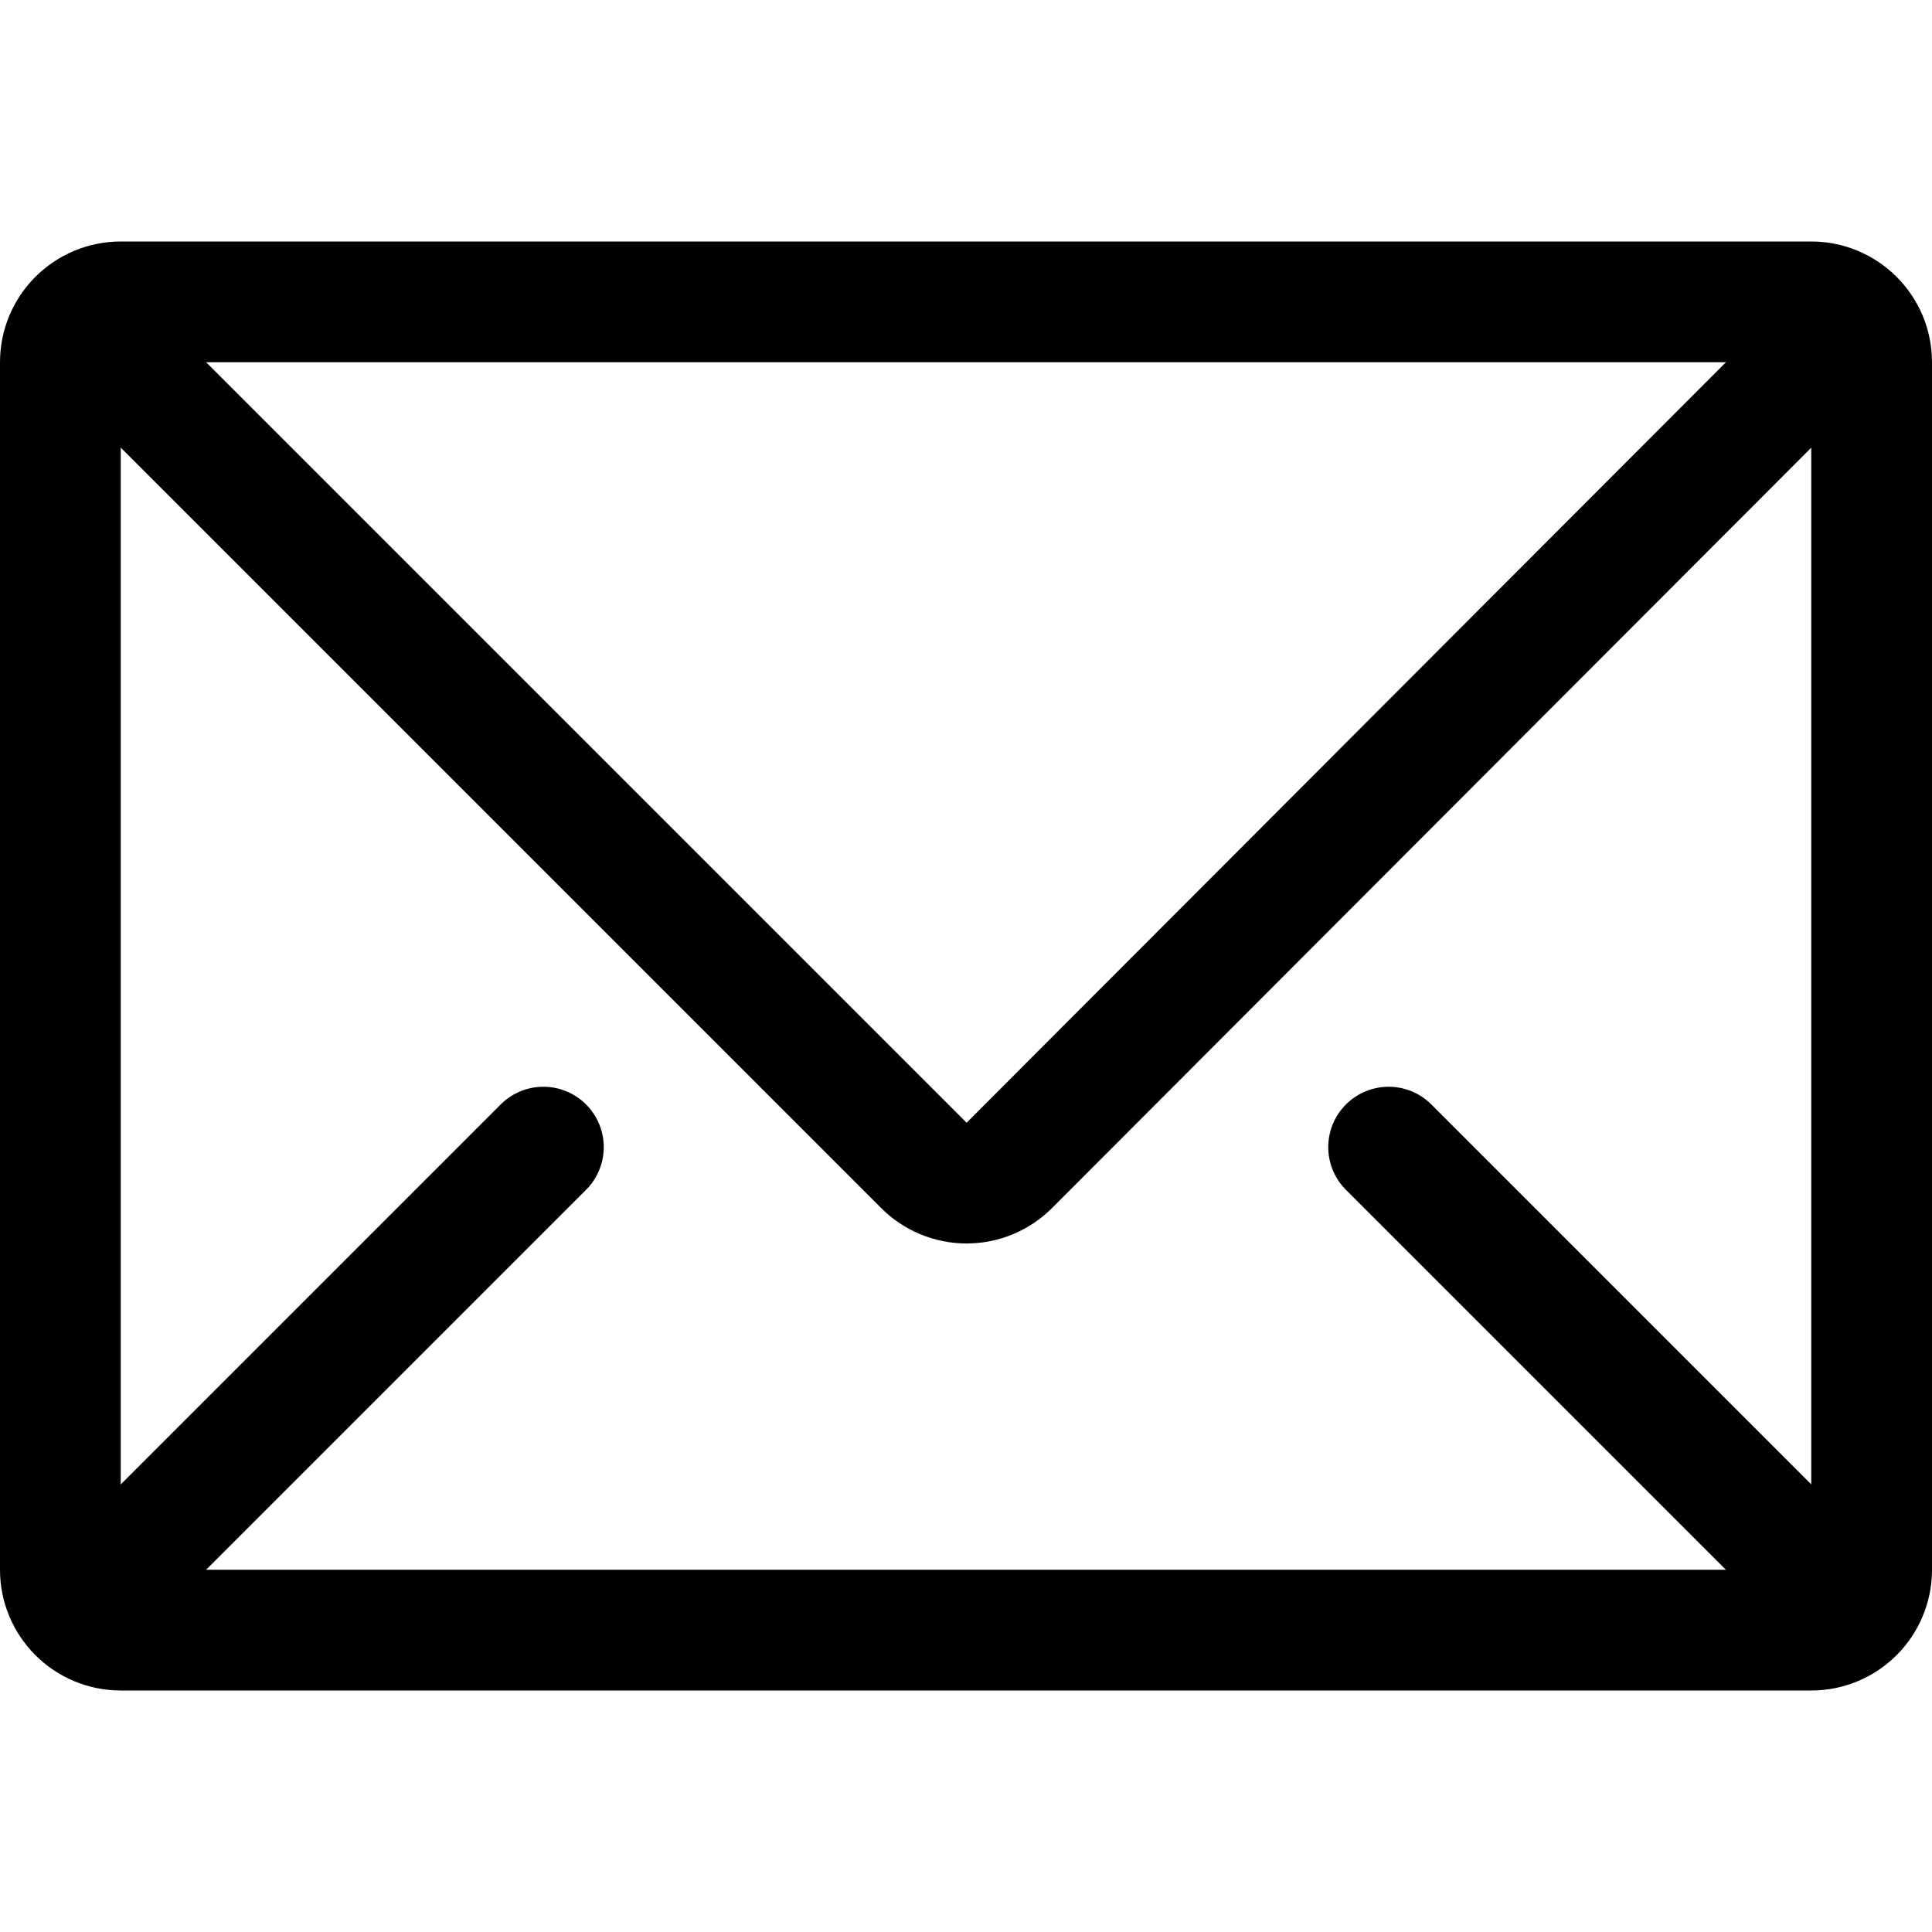
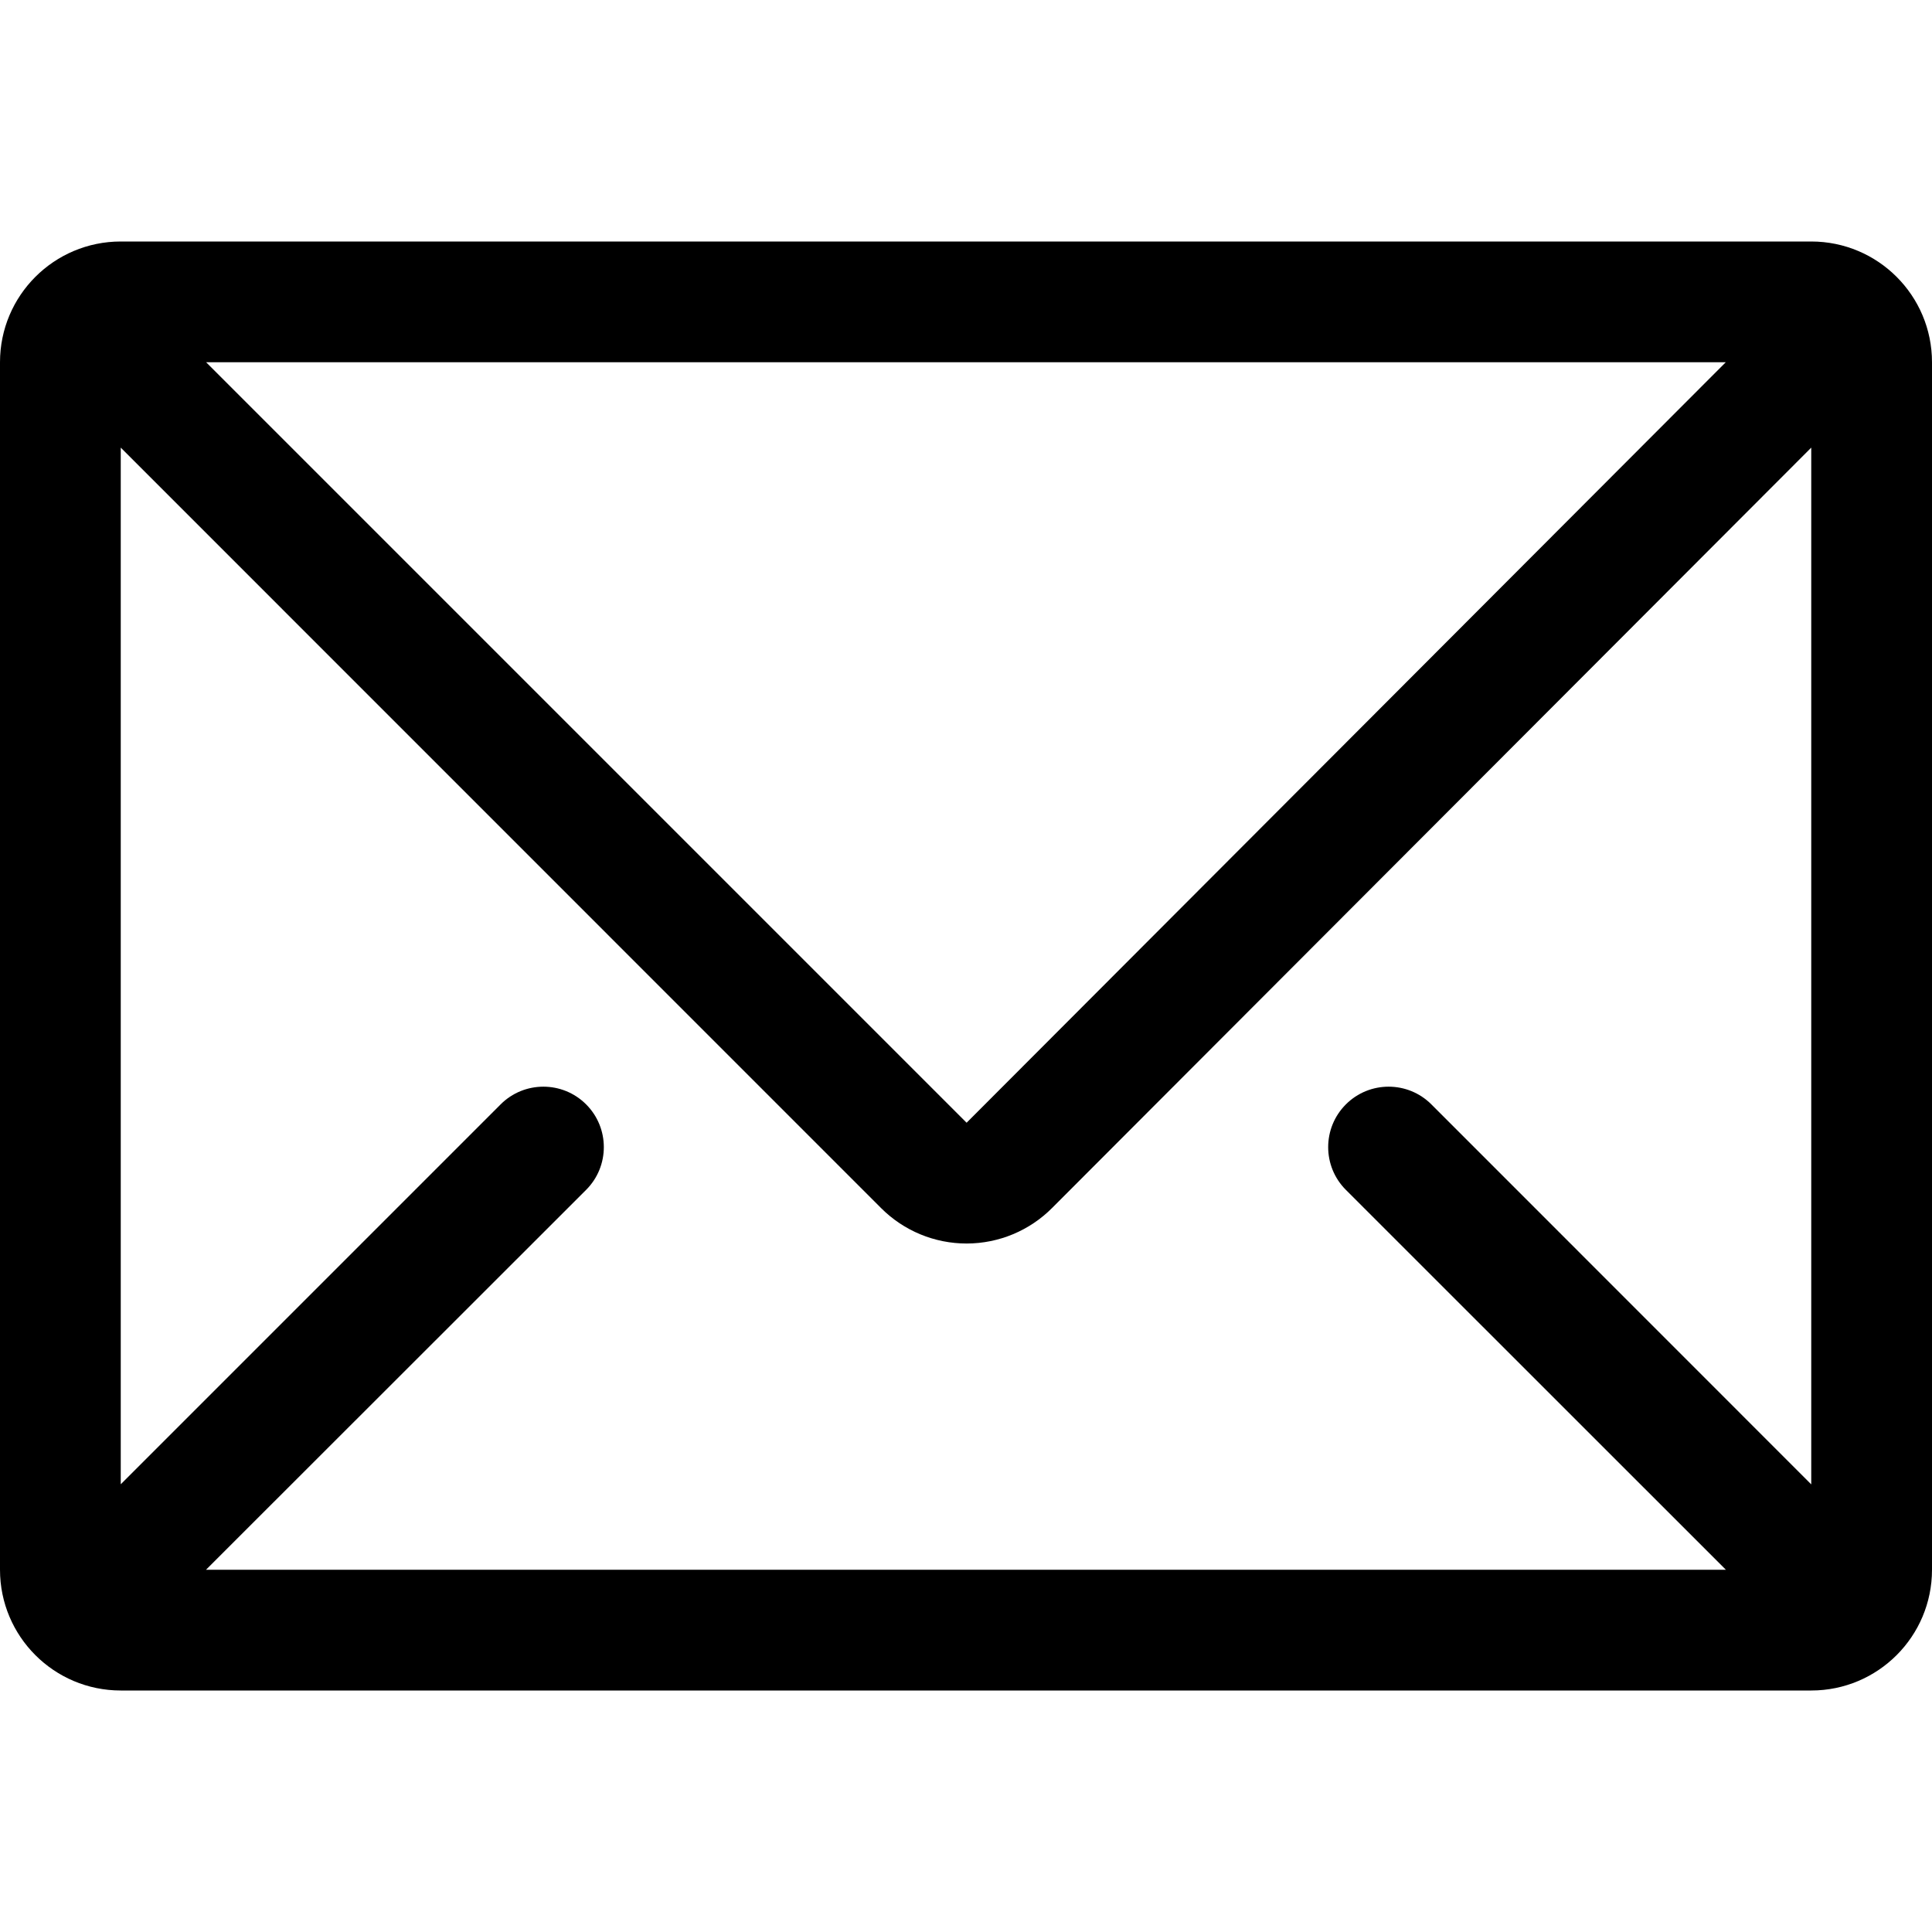
<svg xmlns="http://www.w3.org/2000/svg" width="16" height="16" focusable="false" viewBox="0 0 16 16">
-   <g fill="none" stroke="currentColor">
-     <rect width="15" height="11" x=".5" y="2.5" rx=".5" ry=".5" />
-     <path stroke-linecap="round" d="M1 13l3.5-3.5M15 13l-3.5-3.5M1 3l6.65 6.65a.5.5 0 00.71 0L15 3" />
-   </g>
+   <path fill="currentColor" d="M15 2a1 1 0 011 1v10a1 1 0 01-1 1H1a1 1 0 01-1-1V3a1 1 0 011-1h14zm0 1.707l-6.285 6.295a1 1 0 01-1.419.002L1 3.707v8.585l3.146-3.146a.5.5 0 11.708.708L1.706 13h12.587l-3.147-3.146a.5.5 0 01.708-.708L15 12.293V3.707zM14.292 3H1.707l6.298 6.298L14.292 3z" />
</svg>
